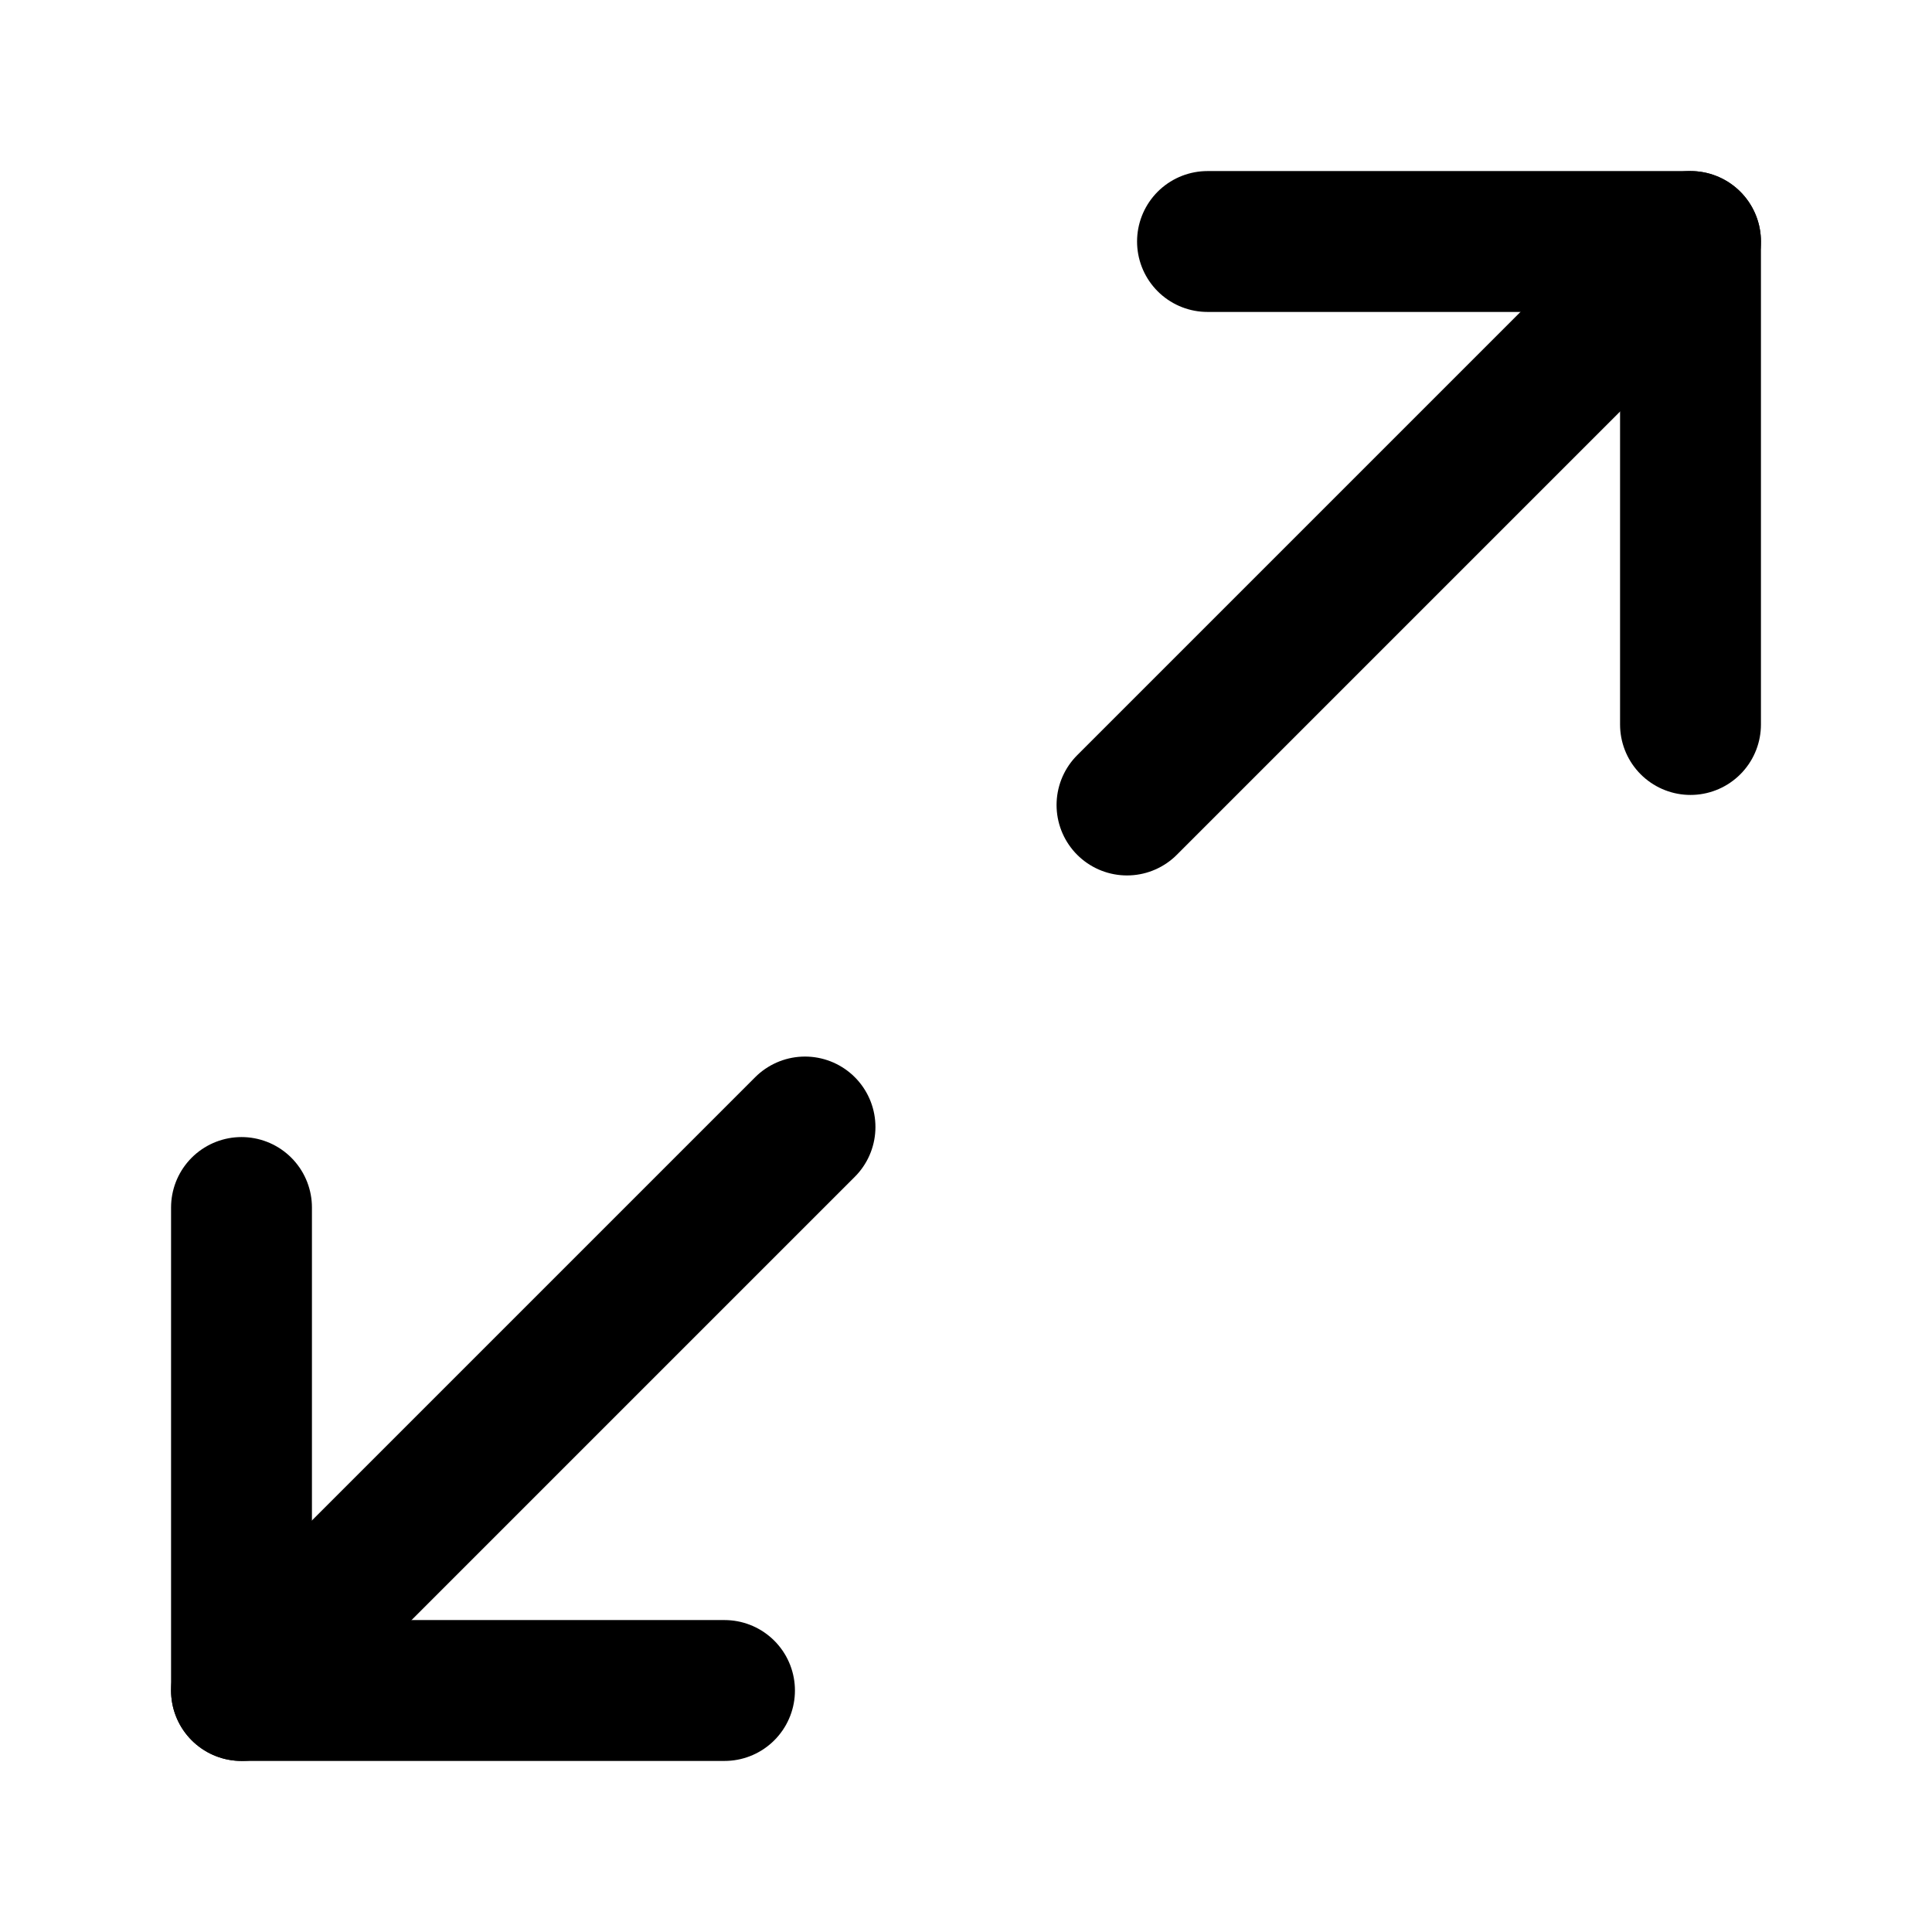
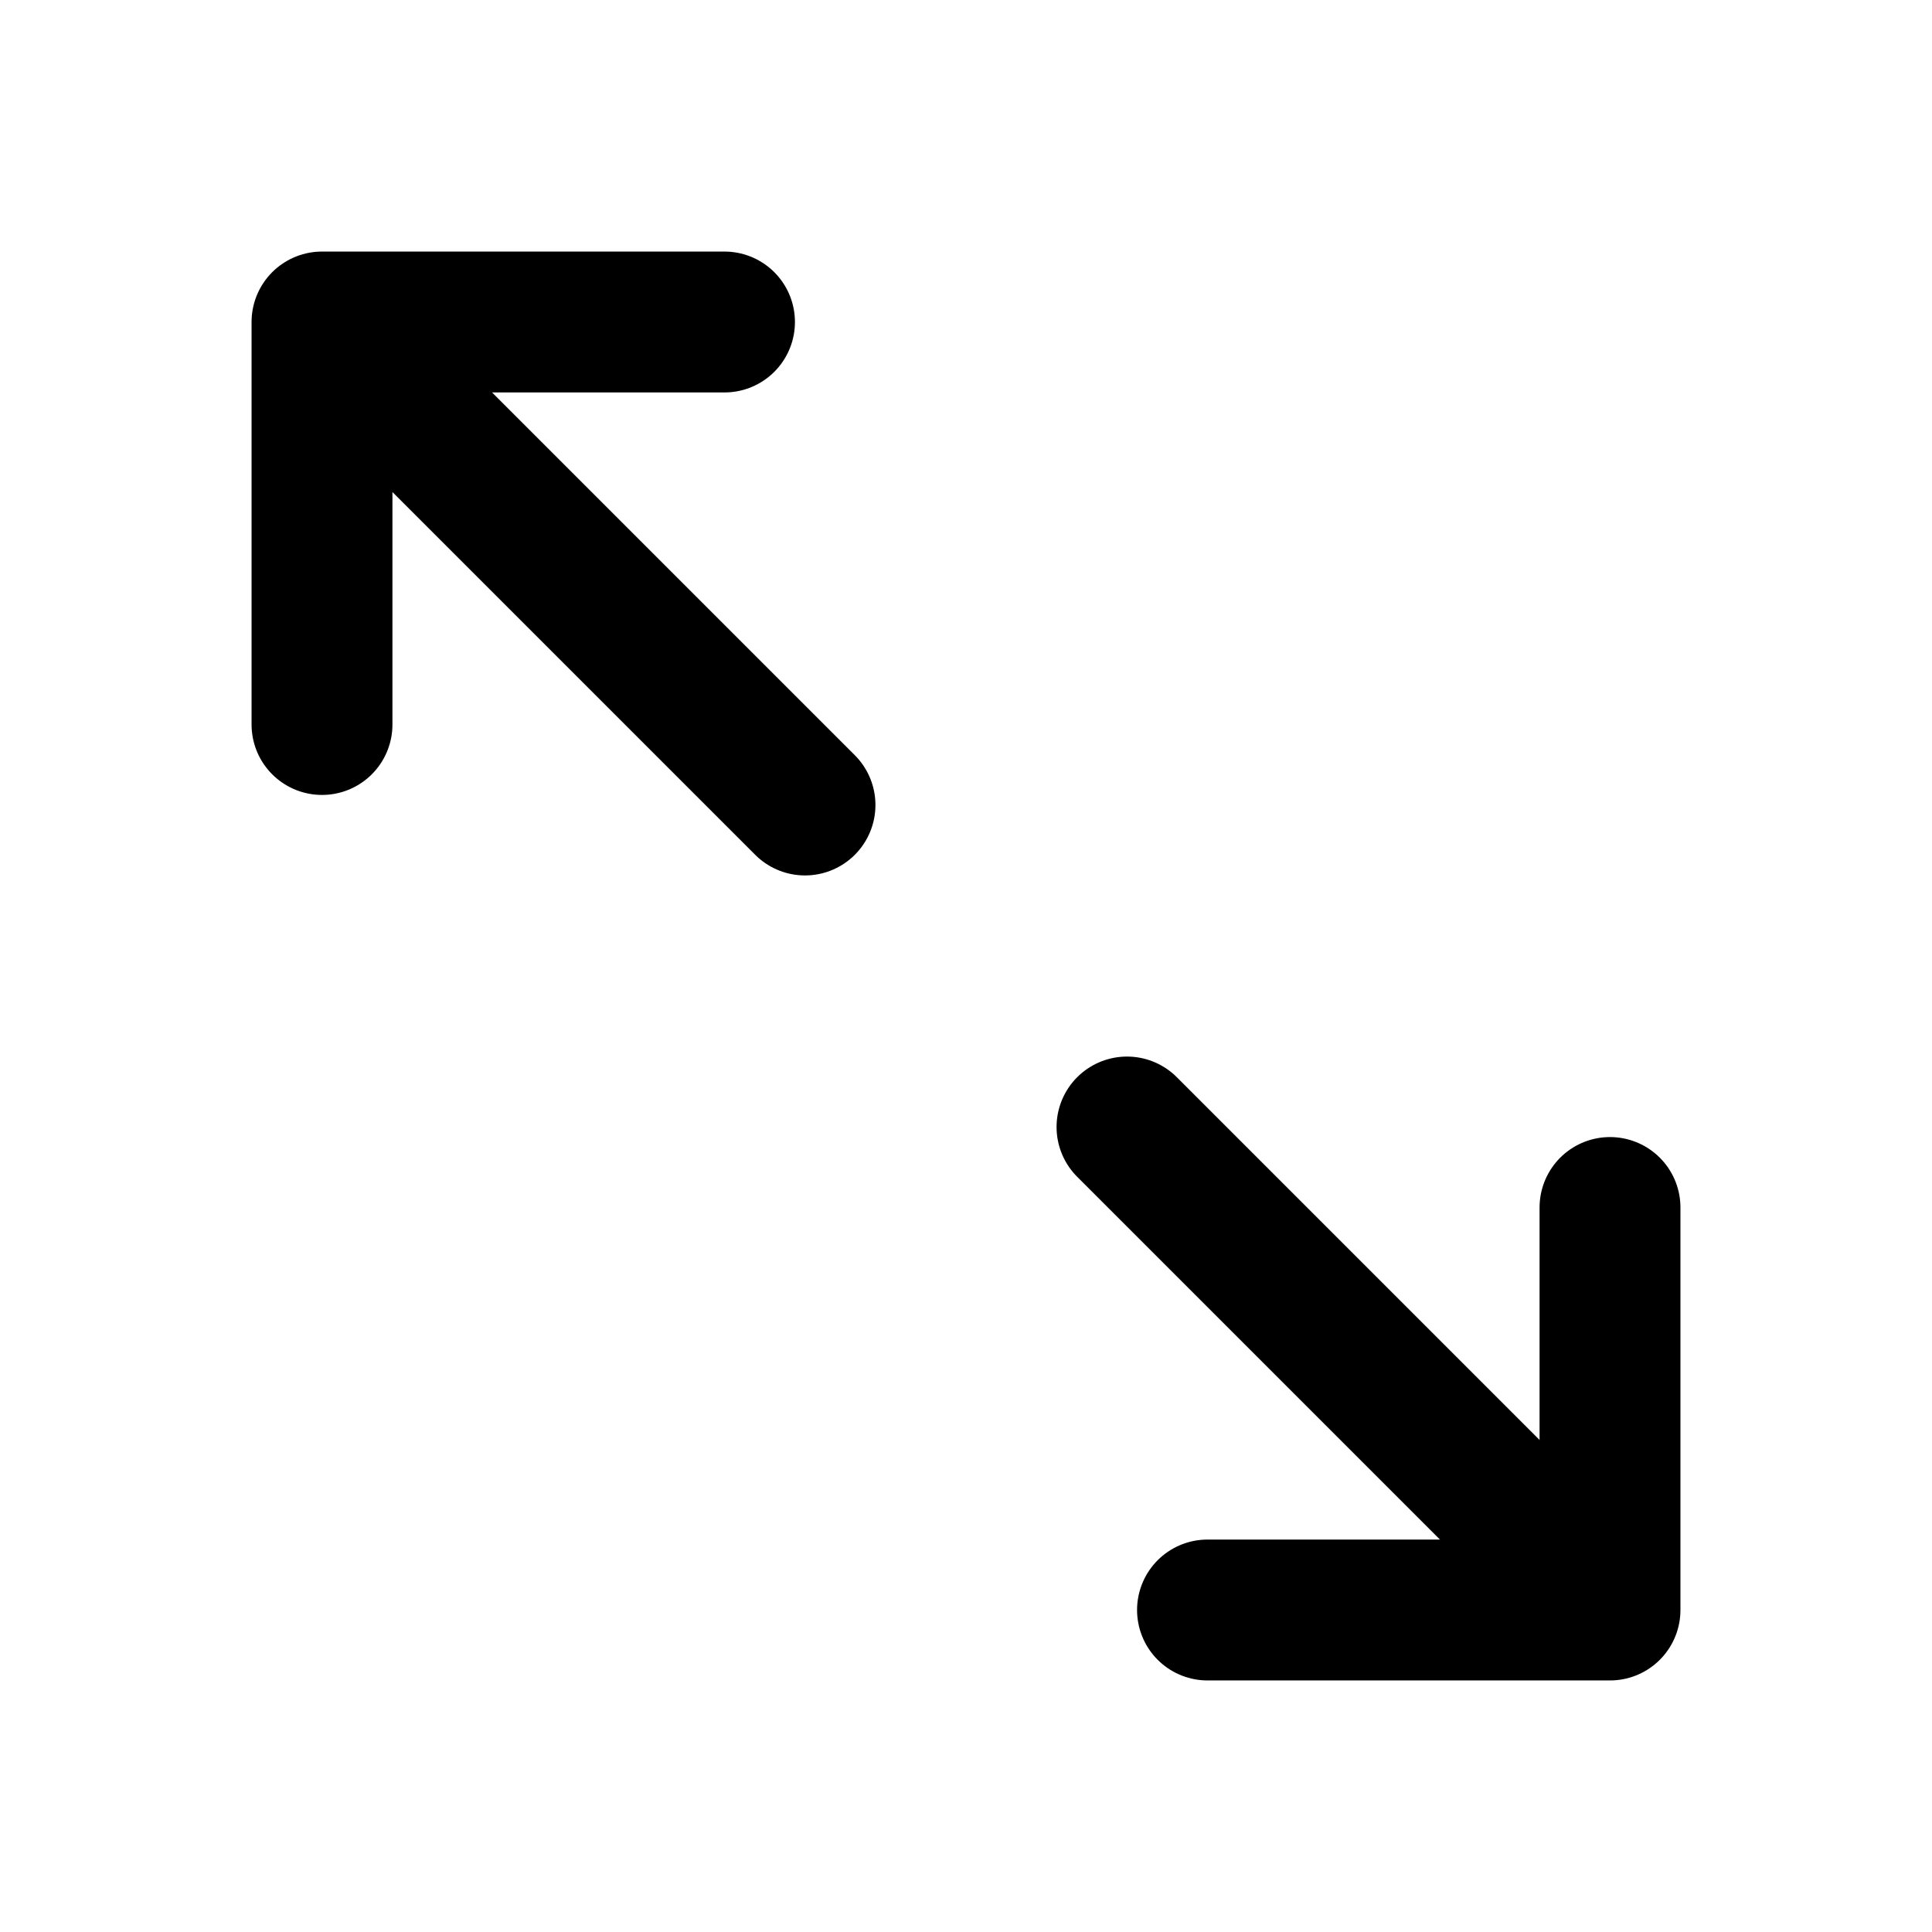
- <svg xmlns="http://www.w3.org/2000/svg" width="24" height="24" viewBox="0 0 24 24" fill="none" stroke="currentColor" stroke-width="1.75" stroke-linecap="round" stroke-linejoin="round">
-   <path d="M15 3h6v6" />
-   <path d="m21 3-7 7" />
-   <path d="m3 21 7-7" />
-   <path d="M9 21H3v-6" />
+ <svg xmlns="http://www.w3.org/2000/svg" viewBox="0 0 24 24" fill="none" stroke="currentColor" stroke-width="1.75" stroke-linecap="round" stroke-linejoin="round">
+   <path d="M9 4H4v5m0-5 6 6m5 10h5v-5m0 5-6-6" />
</svg>
